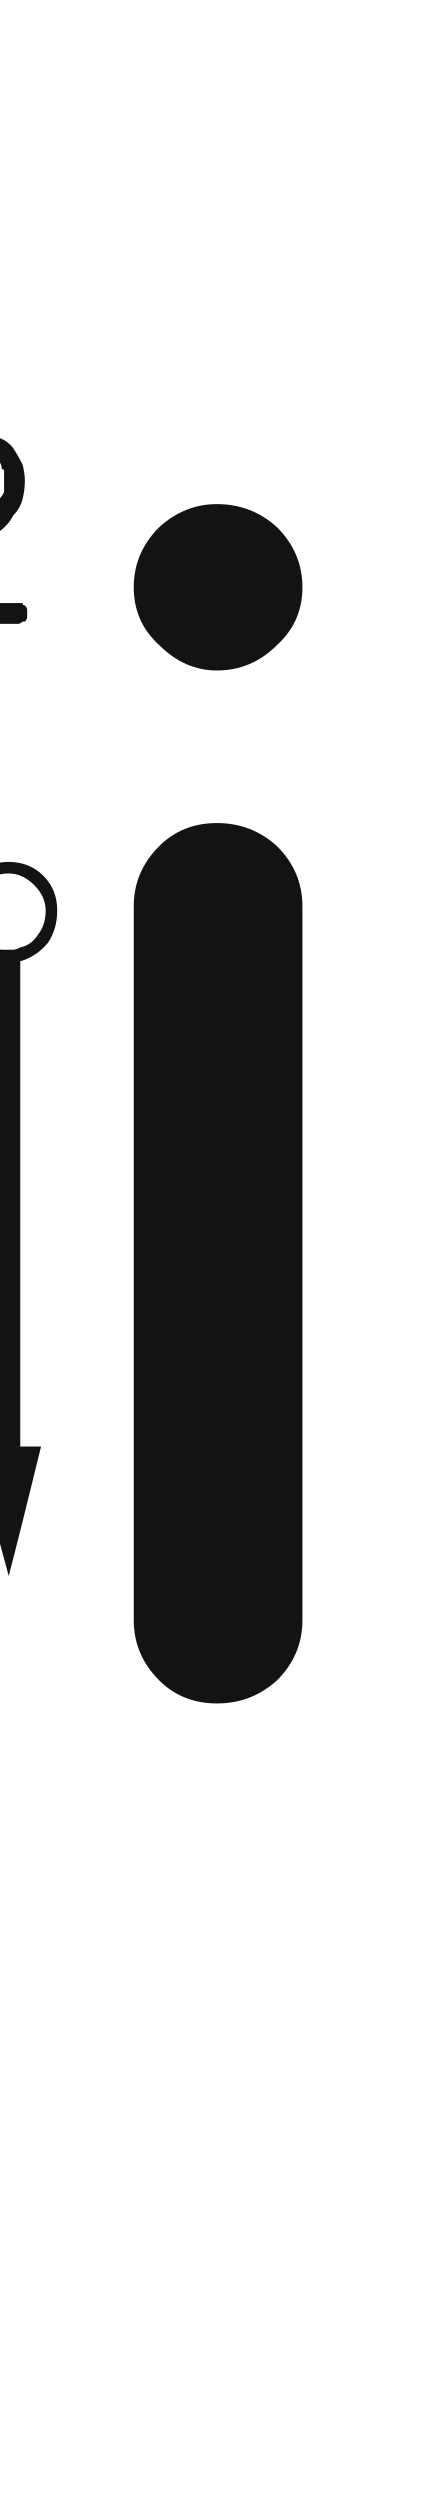
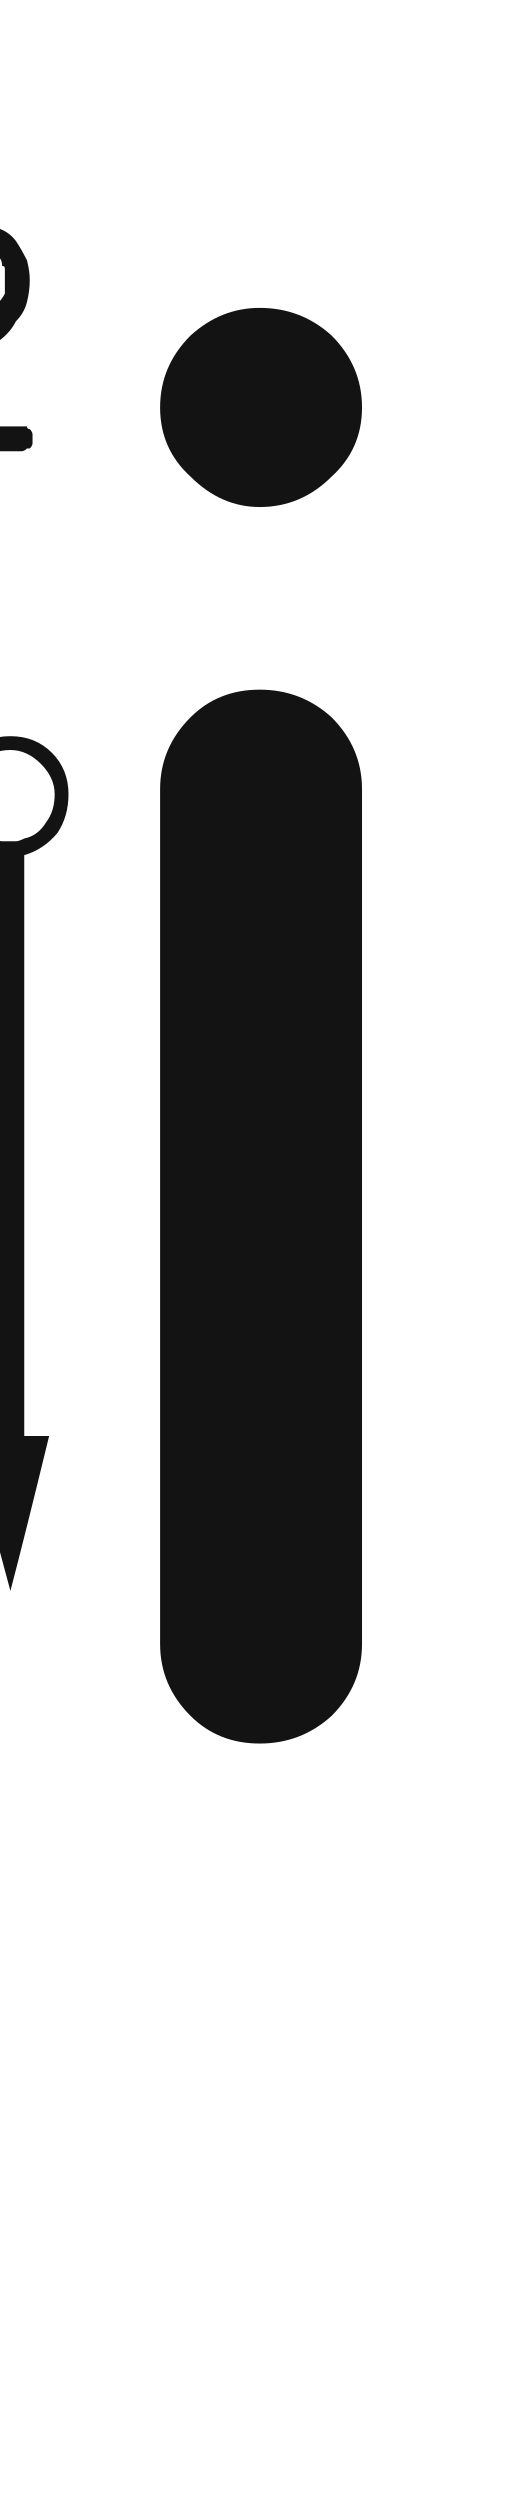
- <svg xmlns="http://www.w3.org/2000/svg" width="43" height="243" viewBox="0 0 43 243">
-   <path fill="#131313" d="M29,157.49 C29,142.067 29,118.932 29,88.086 C29,85.84 29.824,83.893 31.471,82.246 C32.968,80.749 34.84,80 37.086,80 C39.332,80 41.279,80.749 42.926,82.246 C44.573,83.893 45.396,85.84 45.396,88.086 C45.396,103.509 45.396,126.644 45.396,157.49 C45.396,159.736 44.573,161.683 42.926,163.33 C41.279,164.827 39.332,165.576 37.086,165.576 C34.84,165.576 32.968,164.827 31.471,163.33 C29.824,161.683 29,159.736 29,157.49 Z M37.086,65.172 C34.99,65.172 33.118,64.348 31.471,62.701 C29.824,61.204 29,59.332 29,57.086 C29,54.84 29.824,52.893 31.471,51.246 C33.118,49.749 34.99,49 37.086,49 C39.332,49 41.279,49.749 42.926,51.246 C44.573,52.893 45.396,54.84 45.396,57.086 C45.396,59.332 44.573,61.204 42.926,62.701 C41.279,64.348 39.332,65.172 37.086,65.172 Z M15.498,93.436 C15.798,93.436 16.022,93.436 16.172,93.436 C16.322,93.436 16.546,93.436 16.846,93.436 C16.995,93.436 17.145,93.436 17.295,93.436 C17.445,93.436 17.669,93.436 17.969,93.436 C17.969,103.917 17.969,119.64 17.969,140.604 C17.37,140.604 16.546,140.604 15.498,140.604 C15.498,132.817 15.498,124.956 15.498,117.02 C15.498,109.083 15.498,101.222 15.498,93.436 Z M15.498,142.85 C15.498,142.4 15.498,141.652 15.498,140.604 C15.049,140.604 14.375,140.604 13.477,140.604 C14.225,143.449 15.348,147.641 16.846,153.182 C17.594,150.337 18.643,146.144 19.99,140.604 C19.541,140.604 18.867,140.604 17.969,140.604 C17.969,141.202 17.969,141.951 17.969,142.85 C17.37,142.85 16.546,142.85 15.498,142.85 Z M15.498,142.85 C16.097,142.85 16.921,142.85 17.969,142.85 C17.969,142.4 17.969,141.652 17.969,140.604 C17.37,140.604 16.546,140.604 15.498,140.604 C15.498,141.202 15.498,141.951 15.498,142.85 Z M16.846,83.777 C18.193,83.777 19.316,84.227 20.215,85.125 C21.113,86.023 21.562,87.146 21.562,88.494 C21.562,89.692 21.263,90.74 20.664,91.639 C19.915,92.537 19.017,93.136 17.969,93.436 C17.969,93.286 17.969,93.061 17.969,92.762 C18.867,92.462 19.616,91.938 20.215,91.189 C20.814,90.441 21.113,89.542 21.113,88.494 C21.113,87.296 20.664,86.323 19.766,85.574 C19.017,84.676 18.044,84.227 16.846,84.227 C15.648,84.227 14.6,84.676 13.701,85.574 C12.803,86.323 12.354,87.296 12.354,88.494 C12.354,89.542 12.653,90.441 13.252,91.189 C13.851,91.938 14.6,92.462 15.498,92.762 C15.498,92.911 15.498,93.136 15.498,93.436 C14.45,93.136 13.626,92.537 13.027,91.639 C12.279,90.74 11.904,89.692 11.904,88.494 C11.904,87.146 12.354,86.023 13.252,85.125 C14.3,84.227 15.498,83.777 16.846,83.777 Z M16.846,92.986 C16.995,92.986 17.145,92.911 17.295,92.762 C17.445,92.762 17.669,92.762 17.969,92.762 C17.969,92.911 17.969,93.136 17.969,93.436 C17.669,93.436 17.445,93.436 17.295,93.436 C17.145,93.436 16.995,93.436 16.846,93.436 C16.546,93.436 16.322,93.436 16.172,93.436 C16.022,93.436 15.798,93.436 15.498,93.436 C15.498,93.286 15.498,93.061 15.498,92.762 C15.798,92.762 16.022,92.762 16.172,92.762 C16.322,92.911 16.546,92.986 16.846,92.986 Z M13.027,88.494 C13.027,89.393 13.252,90.141 13.701,90.74 C14.15,91.489 14.749,91.938 15.498,92.088 C15.498,92.238 15.498,92.462 15.498,92.762 C14.6,92.462 13.851,91.938 13.252,91.189 C12.653,90.441 12.354,89.542 12.354,88.494 C12.354,87.296 12.803,86.323 13.701,85.574 C14.6,84.676 15.648,84.227 16.846,84.227 C18.044,84.227 19.017,84.676 19.766,85.574 C20.664,86.323 21.113,87.296 21.113,88.494 C21.113,89.542 20.814,90.441 20.215,91.189 C19.616,91.938 18.867,92.462 17.969,92.762 C17.969,92.612 17.969,92.387 17.969,92.088 C18.717,91.938 19.316,91.489 19.766,90.74 C20.215,90.141 20.439,89.393 20.439,88.494 C20.439,87.596 20.065,86.772 19.316,86.023 C18.568,85.275 17.744,84.9 16.846,84.9 C15.798,84.9 14.899,85.275 14.15,86.023 C13.402,86.772 13.027,87.596 13.027,88.494 C13.027,88.344 13.027,88.195 13.027,88.045 C13.027,88.045 13.027,88.045 13.027,88.045 C13.027,88.045 13.027,88.045 13.027,88.045 C13.027,88.195 13.027,88.344 13.027,88.494 C13.027,88.794 13.027,88.943 13.027,88.943 C13.027,89.093 13.027,89.168 13.027,89.168 C13.027,89.168 13.027,89.093 13.027,88.943 C13.027,88.943 13.027,88.794 13.027,88.494 Z M17.969,92.762 C17.669,92.762 17.445,92.837 17.295,92.986 C17.145,92.986 16.995,92.986 16.846,92.986 C16.546,92.986 16.322,92.986 16.172,92.986 C16.022,92.837 15.798,92.762 15.498,92.762 C15.498,92.612 15.498,92.387 15.498,92.088 C15.798,92.238 16.022,92.312 16.172,92.312 C16.322,92.312 16.546,92.312 16.846,92.312 C16.995,92.312 17.145,92.312 17.295,92.312 C17.445,92.312 17.669,92.238 17.969,92.088 C17.969,92.238 17.969,92.387 17.969,92.537 C17.969,92.537 17.969,92.612 17.969,92.762 Z M3.594,91.414 C3.743,91.564 3.818,91.639 3.818,91.639 C3.968,91.639 4.043,91.714 4.043,91.863 C4.193,91.863 4.268,91.938 4.268,92.088 C4.268,92.238 4.268,92.312 4.268,92.312 C4.268,94.259 4.268,96.58 4.268,99.275 C4.268,102.12 4.268,105.34 4.268,108.934 C4.268,109.083 4.268,109.233 4.268,109.383 C4.118,109.533 4.043,109.682 4.043,109.832 C3.893,109.832 3.743,109.832 3.594,109.832 C3.444,109.982 3.369,110.057 3.369,110.057 C3.219,110.057 3.07,109.982 2.92,109.832 C2.77,109.832 2.62,109.832 2.471,109.832 C2.471,109.682 2.471,109.533 2.471,109.383 C2.321,109.233 2.246,109.083 2.246,108.934 C2.246,107.436 2.246,105.49 2.246,103.094 C2.246,100.698 2.246,97.928 2.246,94.783 C2.246,94.783 2.171,94.858 2.021,95.008 C1.872,95.158 1.722,95.307 1.572,95.457 C1.572,95.457 1.497,95.532 1.348,95.682 C1.198,95.682 1.048,95.682 0.898,95.682 C0.749,95.682 0.674,95.682 0.674,95.682 C0.524,95.532 0.374,95.457 0.225,95.457 C0.075,95.307 0,95.158 0,95.008 C0,95.008 0,94.933 0,94.783 C0,94.633 0,94.484 0,94.334 C0,94.184 0.075,94.109 0.225,94.109 C0.524,93.81 0.898,93.436 1.348,92.986 C1.647,92.687 2.096,92.238 2.695,91.639 C2.695,91.639 2.77,91.564 2.92,91.414 C2.92,91.414 2.995,91.414 3.145,91.414 C3.145,91.414 3.145,91.414 3.145,91.414 C3.294,91.414 3.369,91.414 3.369,91.414 C3.369,91.414 3.444,91.414 3.594,91.414 C3.594,91.414 3.594,91.414 3.594,91.414 Z M17.744,60.643 C16.995,60.643 16.247,60.643 15.498,60.643 C14.6,60.643 13.776,60.643 13.027,60.643 C12.279,60.643 11.53,60.643 10.781,60.643 C9.883,60.643 9.059,60.643 8.311,60.643 C8.311,60.643 8.236,60.643 8.086,60.643 C8.086,60.643 8.011,60.568 7.861,60.418 C7.861,60.418 7.861,60.418 7.861,60.418 C7.712,60.418 7.637,60.343 7.637,60.193 C7.637,60.193 7.562,60.193 7.412,60.193 C7.412,60.044 7.412,59.969 7.412,59.969 C7.412,59.969 7.412,59.894 7.412,59.744 C7.412,59.744 7.412,59.669 7.412,59.52 C7.412,59.52 7.412,59.52 7.412,59.52 C7.412,59.52 7.412,59.52 7.412,59.52 C7.412,59.52 7.412,59.37 7.412,59.07 C7.562,58.921 7.637,58.621 7.637,58.172 C7.786,57.723 7.936,57.199 8.086,56.6 C8.385,56.15 8.685,55.626 8.984,55.027 C9.284,54.728 9.508,54.428 9.658,54.129 C9.958,53.829 10.257,53.53 10.557,53.23 C10.856,52.931 11.156,52.632 11.455,52.332 C11.755,52.033 12.129,51.808 12.578,51.658 C13.477,51.059 14.15,50.535 14.6,50.086 C15.199,49.637 15.573,49.188 15.723,48.738 C16.022,48.439 16.247,48.139 16.396,47.84 C16.396,47.391 16.396,47.016 16.396,46.717 C16.396,46.717 16.396,46.642 16.396,46.492 C16.396,46.342 16.396,46.268 16.396,46.268 C16.396,46.118 16.396,45.968 16.396,45.818 C16.396,45.669 16.322,45.594 16.172,45.594 C16.172,45.294 16.097,45.07 15.947,44.92 C15.648,44.77 15.423,44.62 15.273,44.471 C14.974,44.321 14.674,44.171 14.375,44.021 C13.926,44.021 13.477,44.021 13.027,44.021 C12.728,44.021 12.428,44.021 12.129,44.021 C11.68,44.171 11.38,44.321 11.23,44.471 C10.931,44.62 10.706,44.77 10.557,44.92 C10.257,45.219 10.033,45.519 9.883,45.818 C9.883,45.968 9.808,46.043 9.658,46.043 C9.658,46.193 9.583,46.268 9.434,46.268 C9.284,46.417 9.134,46.417 8.984,46.268 C8.835,46.268 8.76,46.268 8.76,46.268 C8.61,46.268 8.46,46.193 8.311,46.043 C8.311,45.893 8.236,45.818 8.086,45.818 C8.086,45.669 8.086,45.519 8.086,45.369 C8.086,45.219 8.086,45.07 8.086,44.92 C8.385,44.471 8.685,44.021 8.984,43.572 C9.284,43.273 9.658,42.973 10.107,42.674 C10.557,42.524 11.006,42.374 11.455,42.225 C11.904,42.075 12.428,42 13.027,42 C14.076,42 14.899,42.15 15.498,42.449 C16.247,42.599 16.846,42.973 17.295,43.572 C17.594,44.021 17.894,44.546 18.193,45.145 C18.343,45.743 18.418,46.268 18.418,46.717 C18.418,47.316 18.343,47.915 18.193,48.514 C18.044,49.113 17.744,49.637 17.295,50.086 C16.995,50.685 16.546,51.209 15.947,51.658 C15.348,52.257 14.6,52.781 13.701,53.23 C13.102,53.68 12.503,54.129 11.904,54.578 C11.455,55.027 11.081,55.551 10.781,56.15 C10.482,56.6 10.257,57.049 10.107,57.498 C9.808,57.947 9.658,58.322 9.658,58.621 C10.557,58.621 11.68,58.621 13.027,58.621 C14.375,58.621 15.947,58.621 17.744,58.621 C17.894,58.621 18.044,58.621 18.193,58.621 C18.193,58.771 18.268,58.846 18.418,58.846 C18.568,58.995 18.643,59.145 18.643,59.295 C18.643,59.445 18.643,59.52 18.643,59.52 C18.643,59.669 18.643,59.819 18.643,59.969 C18.643,60.118 18.568,60.268 18.418,60.418 C18.268,60.418 18.193,60.418 18.193,60.418 C18.044,60.568 17.894,60.643 17.744,60.643 Z" transform="translate(-16)" />
+ <svg xmlns="http://www.w3.org/2000/svg" width="43" height="203" viewBox="0 0 43 203">
+   <path fill="#131313" d="M1987,145.49 C1987,130.067 1987,106.932 1987,76.086 C1987,73.84 1987.824,71.893 1989.471,70.246 C1990.968,68.749 1992.84,68 1995.086,68 C1997.332,68 1999.279,68.749 2000.926,70.246 C2002.573,71.893 2003.396,73.84 2003.396,76.086 C2003.396,91.509 2003.396,114.644 2003.396,145.49 C2003.396,147.736 2002.573,149.683 2000.926,151.33 C1999.279,152.827 1997.332,153.576 1995.086,153.576 C1992.84,153.576 1990.968,152.827 1989.471,151.33 C1987.824,149.683 1987,147.736 1987,145.49 Z M1995.086,53.172 C1992.99,53.172 1991.118,52.348 1989.471,50.701 C1987.824,49.204 1987,47.332 1987,45.086 C1987,42.84 1987.824,40.893 1989.471,39.246 C1991.118,37.749 1992.99,37 1995.086,37 C1997.332,37 1999.279,37.749 2000.926,39.246 C2002.573,40.893 2003.396,42.84 2003.396,45.086 C2003.396,47.332 2002.573,49.204 2000.926,50.701 C1999.279,52.348 1997.332,53.172 1995.086,53.172 Z M1973.498,81.436 C1973.798,81.436 1974.022,81.436 1974.172,81.436 C1974.322,81.436 1974.546,81.436 1974.846,81.436 C1974.995,81.436 1975.145,81.436 1975.295,81.436 C1975.445,81.436 1975.669,81.436 1975.969,81.436 C1975.969,91.917 1975.969,107.64 1975.969,128.604 C1975.37,128.604 1974.546,128.604 1973.498,128.604 C1973.498,120.817 1973.498,112.956 1973.498,105.02 C1973.498,97.083 1973.498,89.222 1973.498,81.436 Z M1973.498,130.85 C1973.498,130.4 1973.498,129.652 1973.498,128.604 C1973.049,128.604 1972.375,128.604 1971.477,128.604 C1972.225,131.449 1973.348,135.641 1974.846,141.182 C1975.594,138.337 1976.643,134.144 1977.99,128.604 C1977.541,128.604 1976.867,128.604 1975.969,128.604 C1975.969,129.202 1975.969,129.951 1975.969,130.85 C1975.37,130.85 1974.546,130.85 1973.498,130.85 Z M1973.498,130.85 C1974.097,130.85 1974.921,130.85 1975.969,130.85 C1975.969,130.4 1975.969,129.652 1975.969,128.604 C1975.37,128.604 1974.546,128.604 1973.498,128.604 C1973.498,129.202 1973.498,129.951 1973.498,130.85 Z M1974.846,71.777 C1976.193,71.777 1977.316,72.227 1978.215,73.125 C1979.113,74.023 1979.562,75.146 1979.562,76.494 C1979.562,77.692 1979.263,78.74 1978.664,79.639 C1977.915,80.537 1977.017,81.136 1975.969,81.436 C1975.969,81.286 1975.969,81.061 1975.969,80.762 C1976.867,80.462 1977.616,79.938 1978.215,79.189 C1978.814,78.441 1979.113,77.542 1979.113,76.494 C1979.113,75.296 1978.664,74.323 1977.766,73.574 C1977.017,72.676 1976.044,72.227 1974.846,72.227 C1973.648,72.227 1972.6,72.676 1971.701,73.574 C1970.803,74.323 1970.354,75.296 1970.354,76.494 C1970.354,77.542 1970.653,78.441 1971.252,79.189 C1971.851,79.938 1972.6,80.462 1973.498,80.762 C1973.498,80.911 1973.498,81.136 1973.498,81.436 C1972.45,81.136 1971.626,80.537 1971.027,79.639 C1970.279,78.74 1969.904,77.692 1969.904,76.494 C1969.904,75.146 1970.354,74.023 1971.252,73.125 C1972.3,72.227 1973.498,71.777 1974.846,71.777 Z M1974.846,80.986 C1974.995,80.986 1975.145,80.911 1975.295,80.762 C1975.445,80.762 1975.669,80.762 1975.969,80.762 C1975.969,80.911 1975.969,81.136 1975.969,81.436 C1975.669,81.436 1975.445,81.436 1975.295,81.436 C1975.145,81.436 1974.995,81.436 1974.846,81.436 C1974.546,81.436 1974.322,81.436 1974.172,81.436 C1974.022,81.436 1973.798,81.436 1973.498,81.436 C1973.498,81.286 1973.498,81.061 1973.498,80.762 C1973.798,80.762 1974.022,80.762 1974.172,80.762 C1974.322,80.911 1974.546,80.986 1974.846,80.986 Z M1971.027,76.494 C1971.027,77.393 1971.252,78.141 1971.701,78.74 C1972.15,79.489 1972.749,79.938 1973.498,80.088 C1973.498,80.238 1973.498,80.462 1973.498,80.762 C1972.6,80.462 1971.851,79.938 1971.252,79.189 C1970.653,78.441 1970.354,77.542 1970.354,76.494 C1970.354,75.296 1970.803,74.323 1971.701,73.574 C1972.6,72.676 1973.648,72.227 1974.846,72.227 C1976.044,72.227 1977.017,72.676 1977.766,73.574 C1978.664,74.323 1979.113,75.296 1979.113,76.494 C1979.113,77.542 1978.814,78.441 1978.215,79.189 C1977.616,79.938 1976.867,80.462 1975.969,80.762 C1975.969,80.612 1975.969,80.387 1975.969,80.088 C1976.717,79.938 1977.316,79.489 1977.766,78.74 C1978.215,78.141 1978.439,77.393 1978.439,76.494 C1978.439,75.596 1978.065,74.772 1977.316,74.023 C1976.568,73.275 1975.744,72.9 1974.846,72.9 C1973.798,72.9 1972.899,73.275 1972.15,74.023 C1971.402,74.772 1971.027,75.596 1971.027,76.494 C1971.027,76.344 1971.027,76.195 1971.027,76.045 C1971.027,76.045 1971.027,76.045 1971.027,76.045 C1971.027,76.045 1971.027,76.045 1971.027,76.045 C1971.027,76.195 1971.027,76.344 1971.027,76.494 C1971.027,76.794 1971.027,76.943 1971.027,76.943 C1971.027,77.093 1971.027,77.168 1971.027,77.168 C1971.027,77.168 1971.027,77.093 1971.027,76.943 C1971.027,76.943 1971.027,76.794 1971.027,76.494 Z M1975.969,80.762 C1975.669,80.762 1975.445,80.837 1975.295,80.986 C1975.145,80.986 1974.995,80.986 1974.846,80.986 C1974.546,80.986 1974.322,80.986 1974.172,80.986 C1974.022,80.837 1973.798,80.762 1973.498,80.762 C1973.498,80.612 1973.498,80.387 1973.498,80.088 C1973.798,80.238 1974.022,80.312 1974.172,80.312 C1974.322,80.312 1974.546,80.312 1974.846,80.312 C1974.995,80.312 1975.145,80.312 1975.295,80.312 C1975.445,80.312 1975.669,80.238 1975.969,80.088 C1975.969,80.238 1975.969,80.387 1975.969,80.537 C1975.969,80.537 1975.969,80.612 1975.969,80.762 Z M1961.594,79.414 C1961.743,79.564 1961.818,79.639 1961.818,79.639 C1961.968,79.639 1962.043,79.714 1962.043,79.863 C1962.193,79.863 1962.268,79.938 1962.268,80.088 C1962.268,80.238 1962.268,80.312 1962.268,80.312 C1962.268,82.259 1962.268,84.58 1962.268,87.275 C1962.268,90.12 1962.268,93.34 1962.268,96.934 C1962.268,97.083 1962.268,97.233 1962.268,97.383 C1962.118,97.533 1962.043,97.682 1962.043,97.832 C1961.893,97.832 1961.743,97.832 1961.594,97.832 C1961.444,97.982 1961.369,98.057 1961.369,98.057 C1961.219,98.057 1961.07,97.982 1960.92,97.832 C1960.77,97.832 1960.62,97.832 1960.471,97.832 C1960.471,97.682 1960.471,97.533 1960.471,97.383 C1960.321,97.233 1960.246,97.083 1960.246,96.934 C1960.246,95.436 1960.246,93.49 1960.246,91.094 C1960.246,88.698 1960.246,85.928 1960.246,82.783 C1960.246,82.783 1960.171,82.858 1960.021,83.008 C1959.872,83.158 1959.722,83.307 1959.572,83.457 C1959.572,83.457 1959.497,83.532 1959.348,83.682 C1959.198,83.682 1959.048,83.682 1958.898,83.682 C1958.749,83.682 1958.674,83.682 1958.674,83.682 C1958.524,83.532 1958.374,83.457 1958.225,83.457 C1958.075,83.307 1958,83.158 1958,83.008 C1958,83.008 1958,82.933 1958,82.783 C1958,82.633 1958,82.484 1958,82.334 C1958,82.184 1958.075,82.109 1958.225,82.109 C1958.524,81.81 1958.898,81.436 1959.348,80.986 C1959.647,80.687 1960.096,80.238 1960.695,79.639 C1960.695,79.639 1960.77,79.564 1960.92,79.414 C1960.92,79.414 1960.995,79.414 1961.145,79.414 C1961.145,79.414 1961.145,79.414 1961.145,79.414 C1961.294,79.414 1961.369,79.414 1961.369,79.414 C1961.369,79.414 1961.444,79.414 1961.594,79.414 C1961.594,79.414 1961.594,79.414 1961.594,79.414 Z M1975.744,48.643 C1974.995,48.643 1974.247,48.643 1973.498,48.643 C1972.6,48.643 1971.776,48.643 1971.027,48.643 C1970.279,48.643 1969.53,48.643 1968.781,48.643 C1967.883,48.643 1967.059,48.643 1966.311,48.643 C1966.311,48.643 1966.236,48.643 1966.086,48.643 C1966.086,48.643 1966.011,48.568 1965.861,48.418 C1965.861,48.418 1965.861,48.418 1965.861,48.418 C1965.712,48.418 1965.637,48.343 1965.637,48.193 C1965.637,48.193 1965.562,48.193 1965.412,48.193 C1965.412,48.044 1965.412,47.969 1965.412,47.969 C1965.412,47.969 1965.412,47.894 1965.412,47.744 C1965.412,47.744 1965.412,47.669 1965.412,47.52 C1965.412,47.52 1965.412,47.52 1965.412,47.52 C1965.412,47.52 1965.412,47.52 1965.412,47.52 C1965.412,47.52 1965.412,47.37 1965.412,47.07 C1965.562,46.921 1965.637,46.621 1965.637,46.172 C1965.786,45.723 1965.936,45.199 1966.086,44.6 C1966.385,44.15 1966.685,43.626 1966.984,43.027 C1967.284,42.728 1967.508,42.428 1967.658,42.129 C1967.958,41.829 1968.257,41.53 1968.557,41.23 C1968.856,40.931 1969.156,40.632 1969.455,40.332 C1969.755,40.033 1970.129,39.808 1970.578,39.658 C1971.477,39.059 1972.15,38.535 1972.6,38.086 C1973.199,37.637 1973.573,37.188 1973.723,36.738 C1974.022,36.439 1974.247,36.139 1974.396,35.84 C1974.396,35.391 1974.396,35.016 1974.396,34.717 C1974.396,34.717 1974.396,34.642 1974.396,34.492 C1974.396,34.342 1974.396,34.268 1974.396,34.268 C1974.396,34.118 1974.396,33.968 1974.396,33.818 C1974.396,33.669 1974.322,33.594 1974.172,33.594 C1974.172,33.294 1974.097,33.07 1973.947,32.92 C1973.648,32.77 1973.423,32.62 1973.273,32.471 C1972.974,32.321 1972.674,32.171 1972.375,32.021 C1971.926,32.021 1971.477,32.021 1971.027,32.021 C1970.728,32.021 1970.428,32.021 1970.129,32.021 C1969.68,32.171 1969.38,32.321 1969.23,32.471 C1968.931,32.62 1968.706,32.77 1968.557,32.92 C1968.257,33.219 1968.033,33.519 1967.883,33.818 C1967.883,33.968 1967.808,34.043 1967.658,34.043 C1967.658,34.193 1967.583,34.268 1967.434,34.268 C1967.284,34.417 1967.134,34.417 1966.984,34.268 C1966.835,34.268 1966.76,34.268 1966.76,34.268 C1966.61,34.268 1966.46,34.193 1966.311,34.043 C1966.311,33.893 1966.236,33.818 1966.086,33.818 C1966.086,33.669 1966.086,33.519 1966.086,33.369 C1966.086,33.219 1966.086,33.07 1966.086,32.92 C1966.385,32.471 1966.685,32.021 1966.984,31.572 C1967.284,31.273 1967.658,30.973 1968.107,30.674 C1968.557,30.524 1969.006,30.374 1969.455,30.225 C1969.904,30.075 1970.428,30 1971.027,30 C1972.076,30 1972.899,30.15 1973.498,30.449 C1974.247,30.599 1974.846,30.973 1975.295,31.572 C1975.594,32.021 1975.894,32.546 1976.193,33.145 C1976.343,33.743 1976.418,34.268 1976.418,34.717 C1976.418,35.316 1976.343,35.915 1976.193,36.514 C1976.044,37.113 1975.744,37.637 1975.295,38.086 C1974.995,38.685 1974.546,39.209 1973.947,39.658 C1973.348,40.257 1972.6,40.781 1971.701,41.23 C1971.102,41.68 1970.503,42.129 1969.904,42.578 C1969.455,43.027 1969.081,43.551 1968.781,44.15 C1968.482,44.6 1968.257,45.049 1968.107,45.498 C1967.808,45.947 1967.658,46.322 1967.658,46.621 C1968.557,46.621 1969.68,46.621 1971.027,46.621 C1972.375,46.621 1973.947,46.621 1975.744,46.621 C1975.894,46.621 1976.044,46.621 1976.193,46.621 C1976.193,46.771 1976.268,46.846 1976.418,46.846 C1976.568,46.995 1976.643,47.145 1976.643,47.295 C1976.643,47.445 1976.643,47.52 1976.643,47.52 C1976.643,47.669 1976.643,47.819 1976.643,47.969 C1976.643,48.118 1976.568,48.268 1976.418,48.418 C1976.268,48.418 1976.193,48.418 1976.193,48.418 C1976.044,48.568 1975.894,48.643 1975.744,48.643 Z" transform="translate(-1974 -12)" />
</svg>
